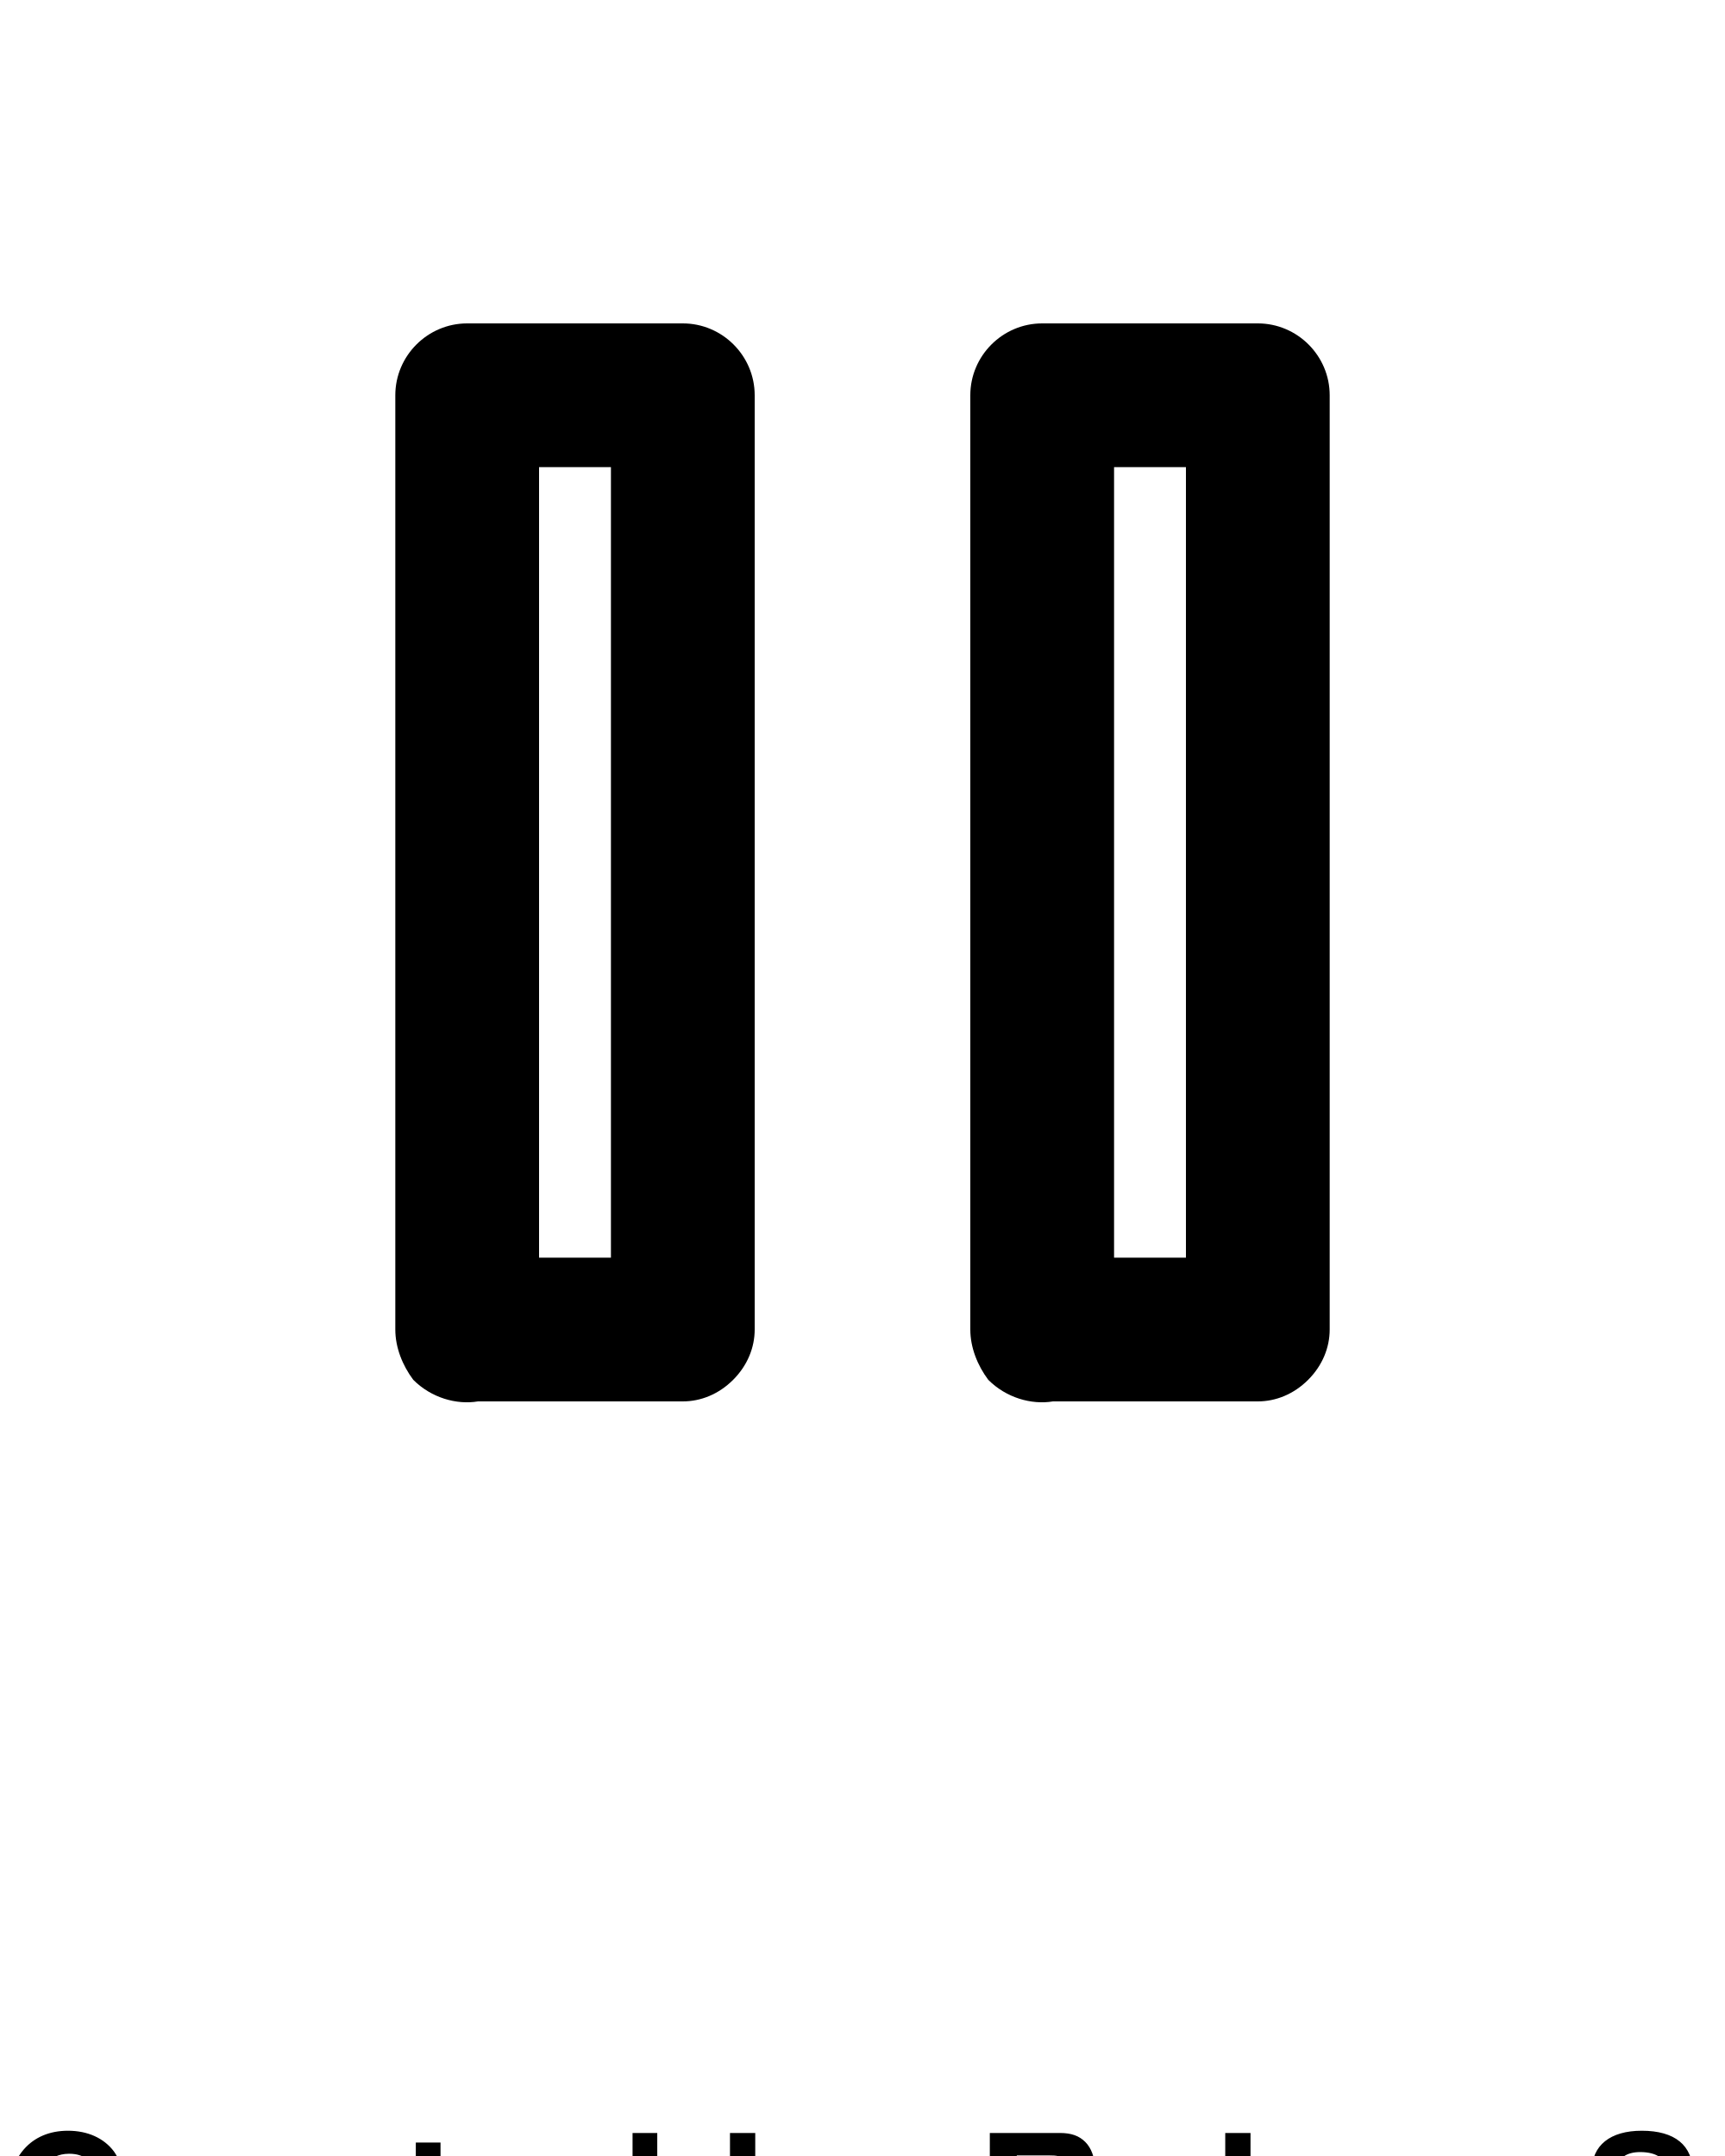
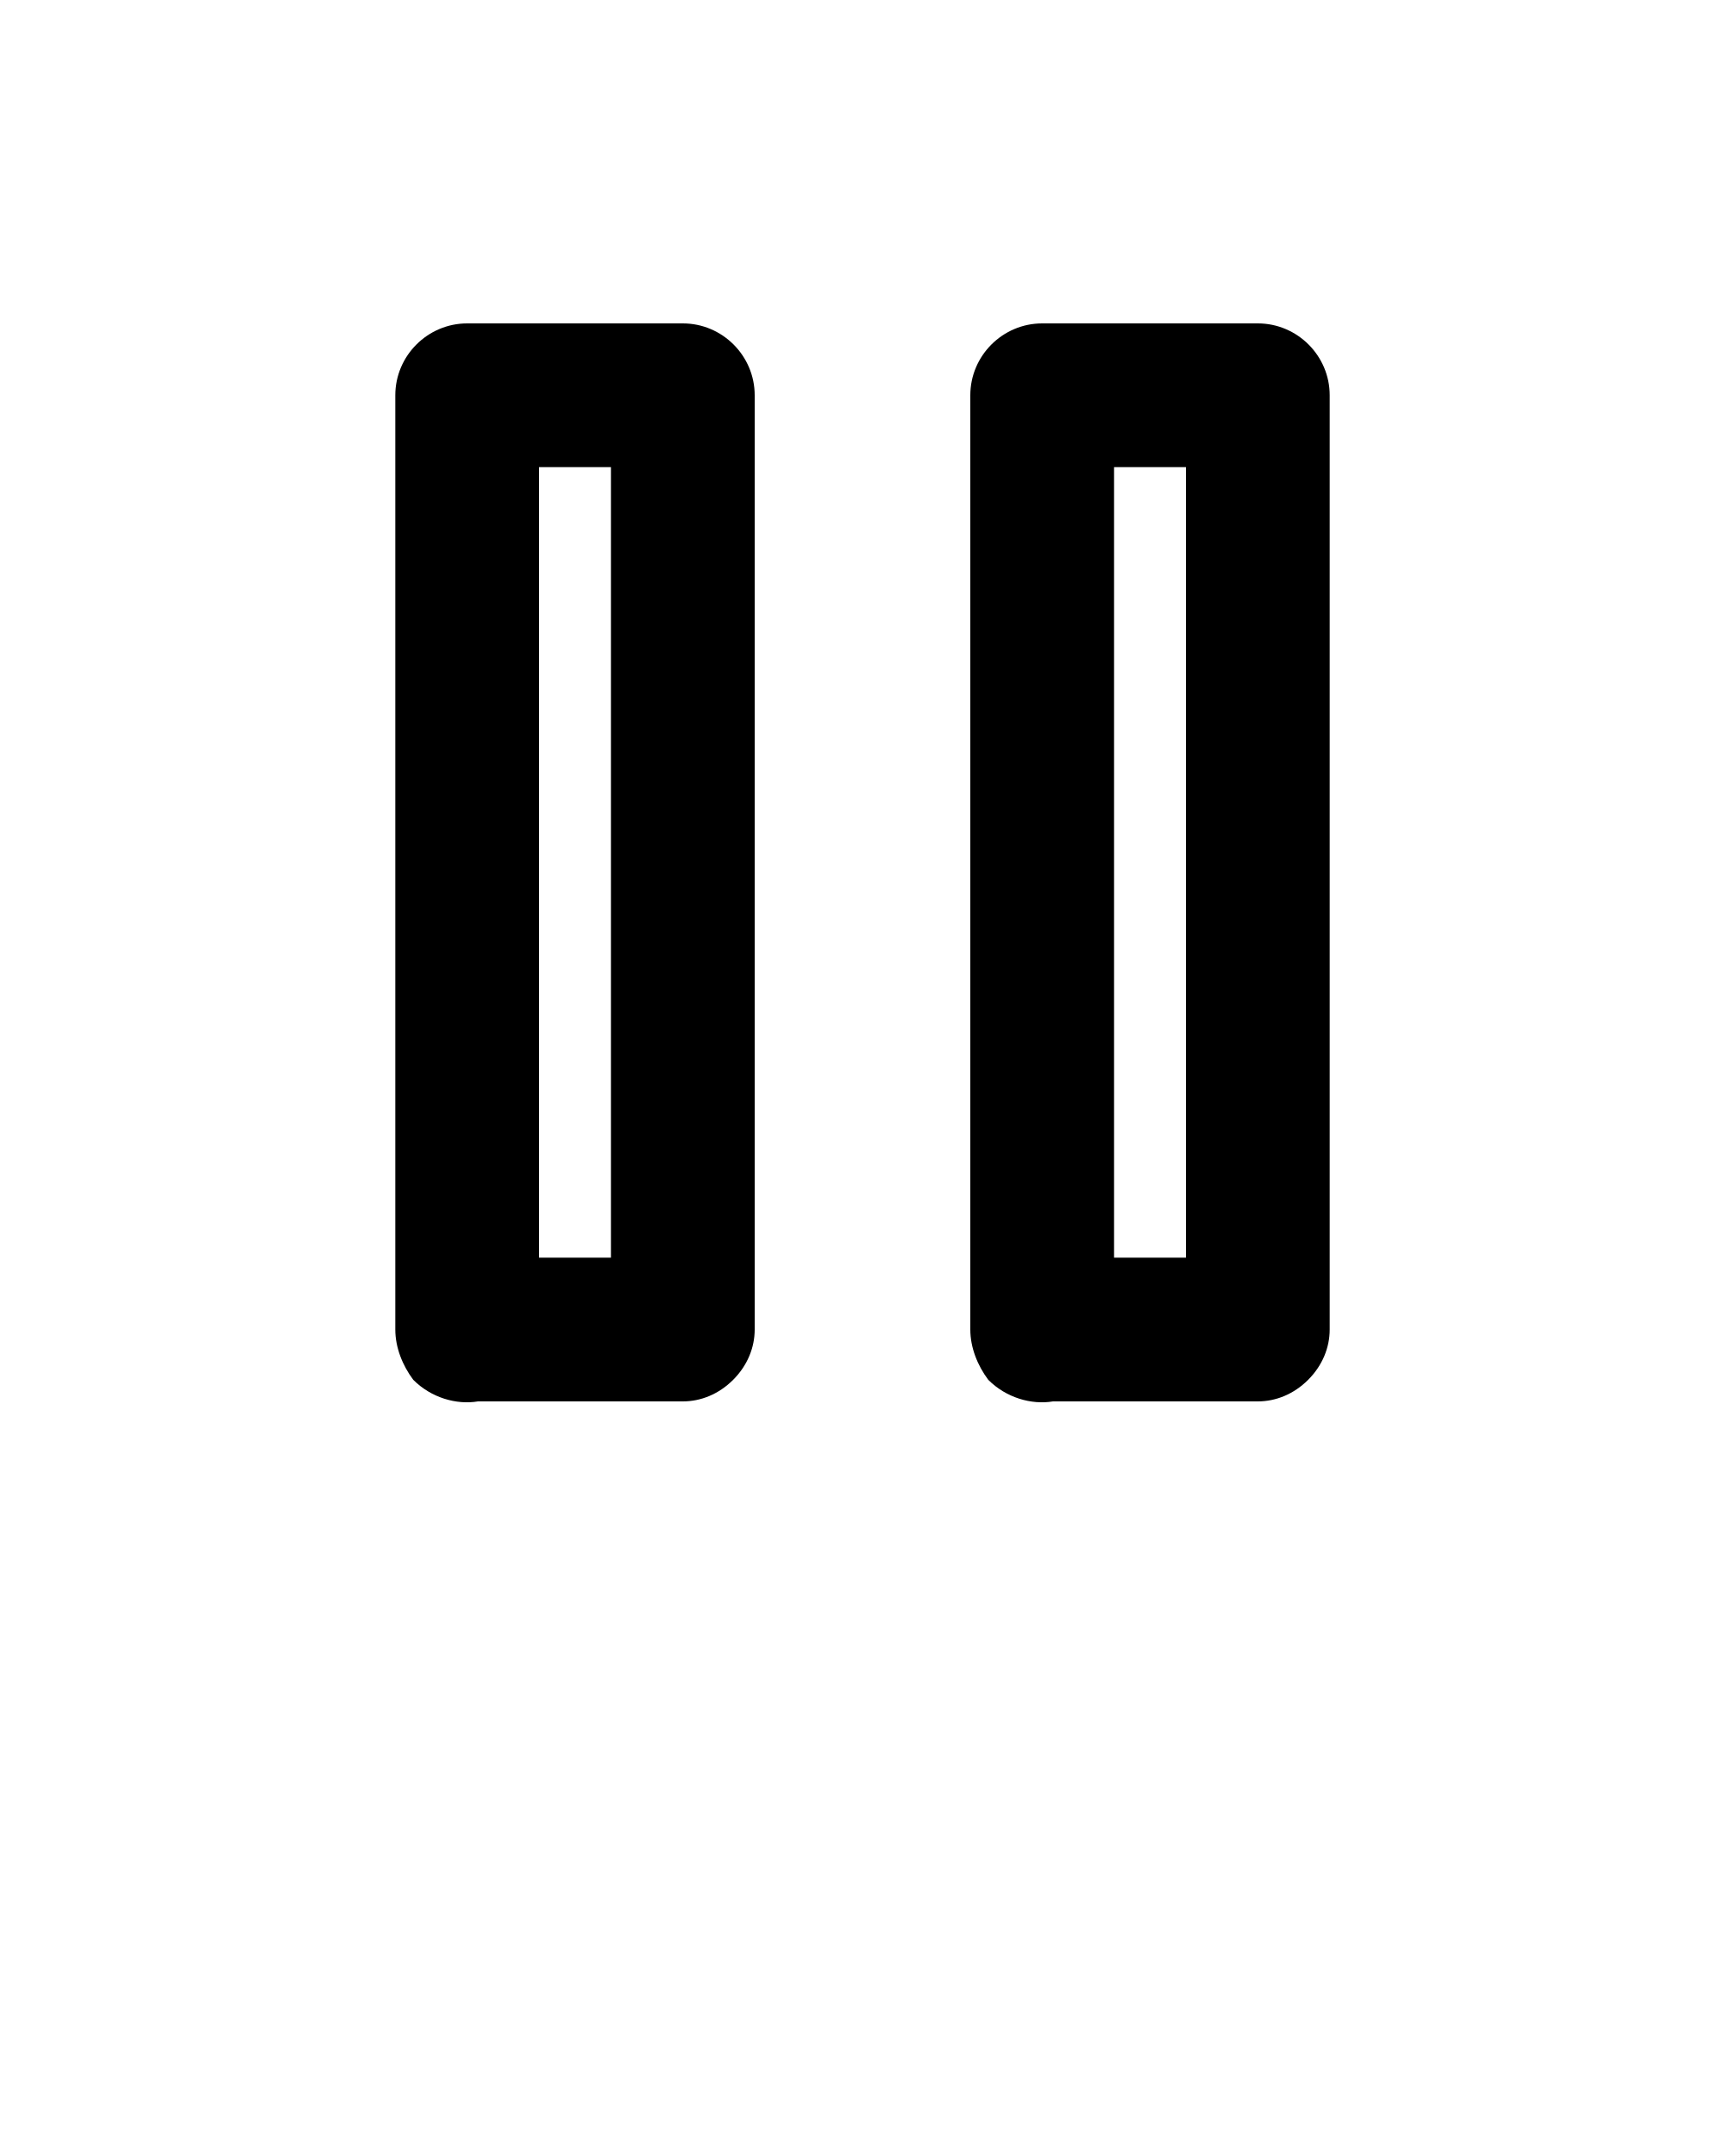
<svg xmlns="http://www.w3.org/2000/svg" version="1.1" x="0px" y="0px" viewBox="0 0 48 60" enable-background="new 0 0 48 48" xml:space="preserve">
  <g>
    <path d="M19,39C19,39,19,39,19,39c0,0-2.7,0-4.5,0c-0.5,0-0.9,0-1.2,0c-0.6,0.1-1.3-0.1-1.8-0.6C11.2,38,11,37.5,11,37c0,0,0,0,0,0   V11c0-1.1,0.9-2,2-2h6c1.1,0,2,0.9,2,2v26c0,0.5-0.2,1-0.6,1.4C20,38.8,19.5,39,19,39z M15,35c0.6,0,1.4,0,2,0V13h-2V35z" />
  </g>
  <g>
    <path d="M35,39C35,39,35,39,35,39c0,0-2.7,0-4.5,0c-0.5,0-0.9,0-1.2,0c-0.6,0.1-1.3-0.1-1.8-0.6C27.2,38,27,37.5,27,37c0,0,0,0,0,0   V11c0-1.1,0.9-2,2-2h6c1.1,0,2,0.9,2,2v26c0,0.5-0.2,1-0.6,1.4C36,38.8,35.5,39,35,39z M31,35c0.6,0,1.4,0,2,0V13h-2V35z" />
  </g>
-   <text x="0" y="63" fill="#000000" font-size="5px" font-weight="bold" font-family="'Helvetica Neue', Helvetica, Arial-Unicode, Arial, Sans-serif">Created by Ruben Semedo</text>
-   <text x="0" y="68" fill="#000000" font-size="5px" font-weight="bold" font-family="'Helvetica Neue', Helvetica, Arial-Unicode, Arial, Sans-serif">from the Noun Project</text>
</svg>
